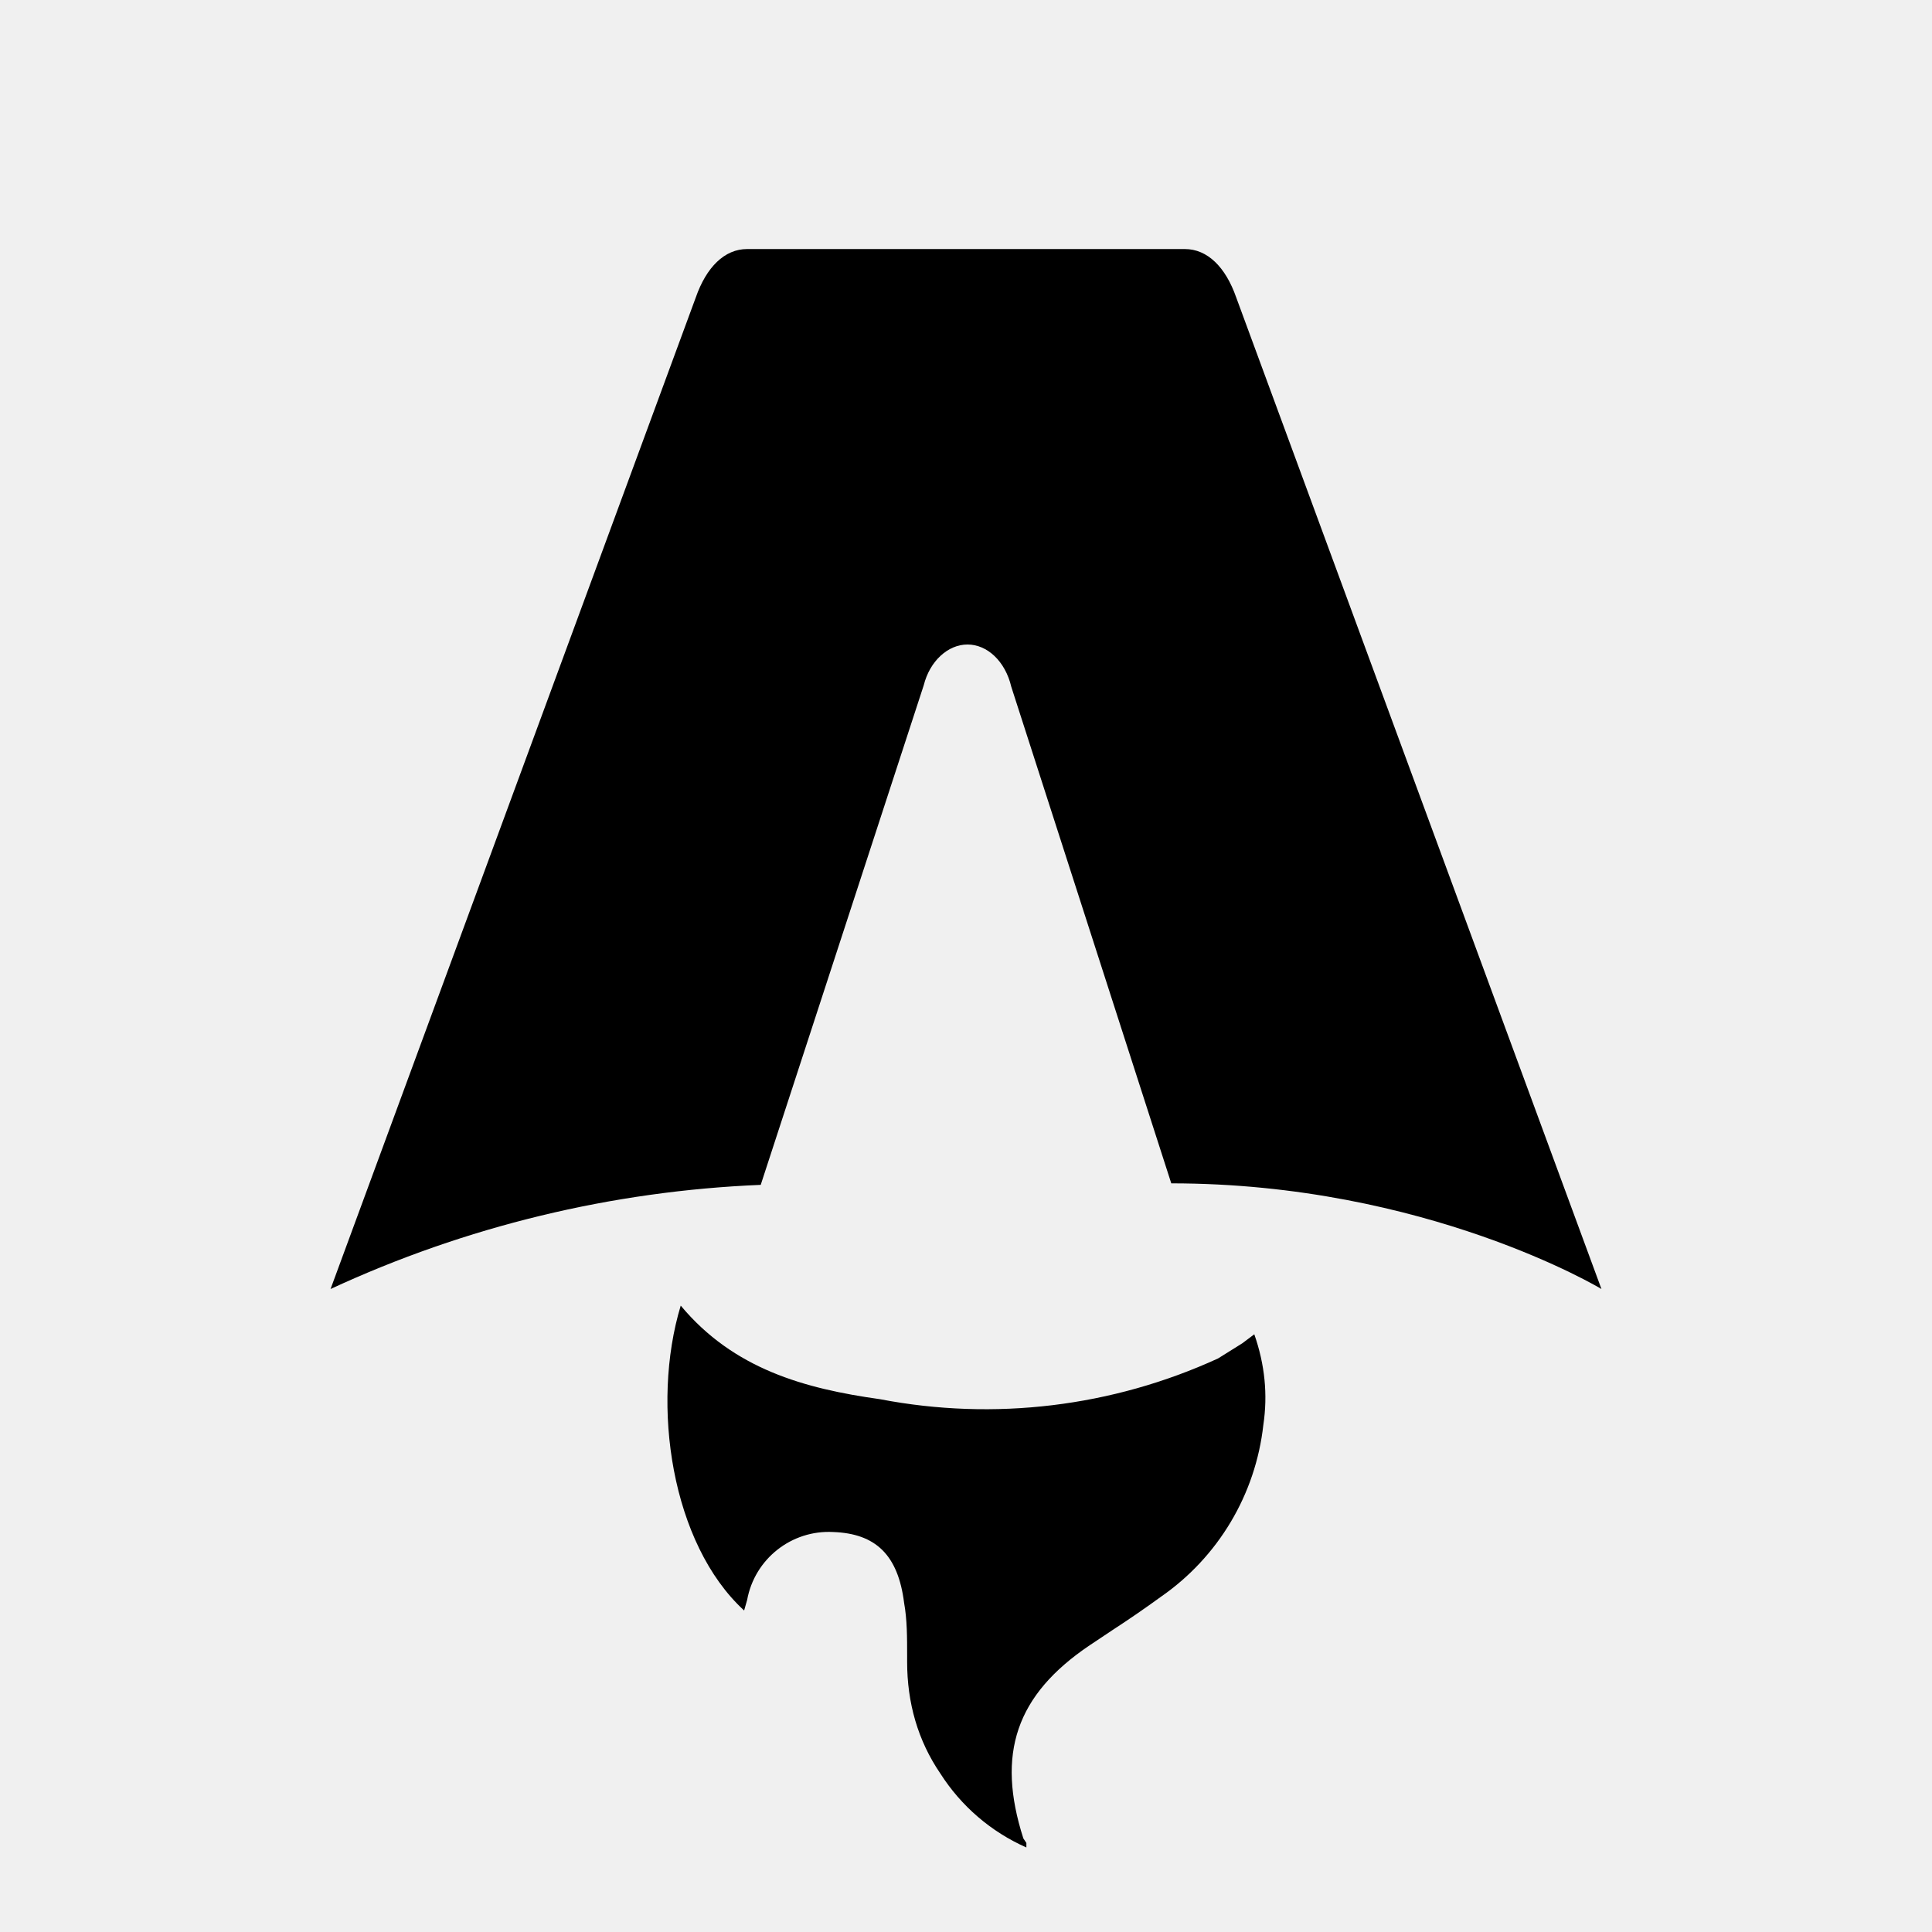
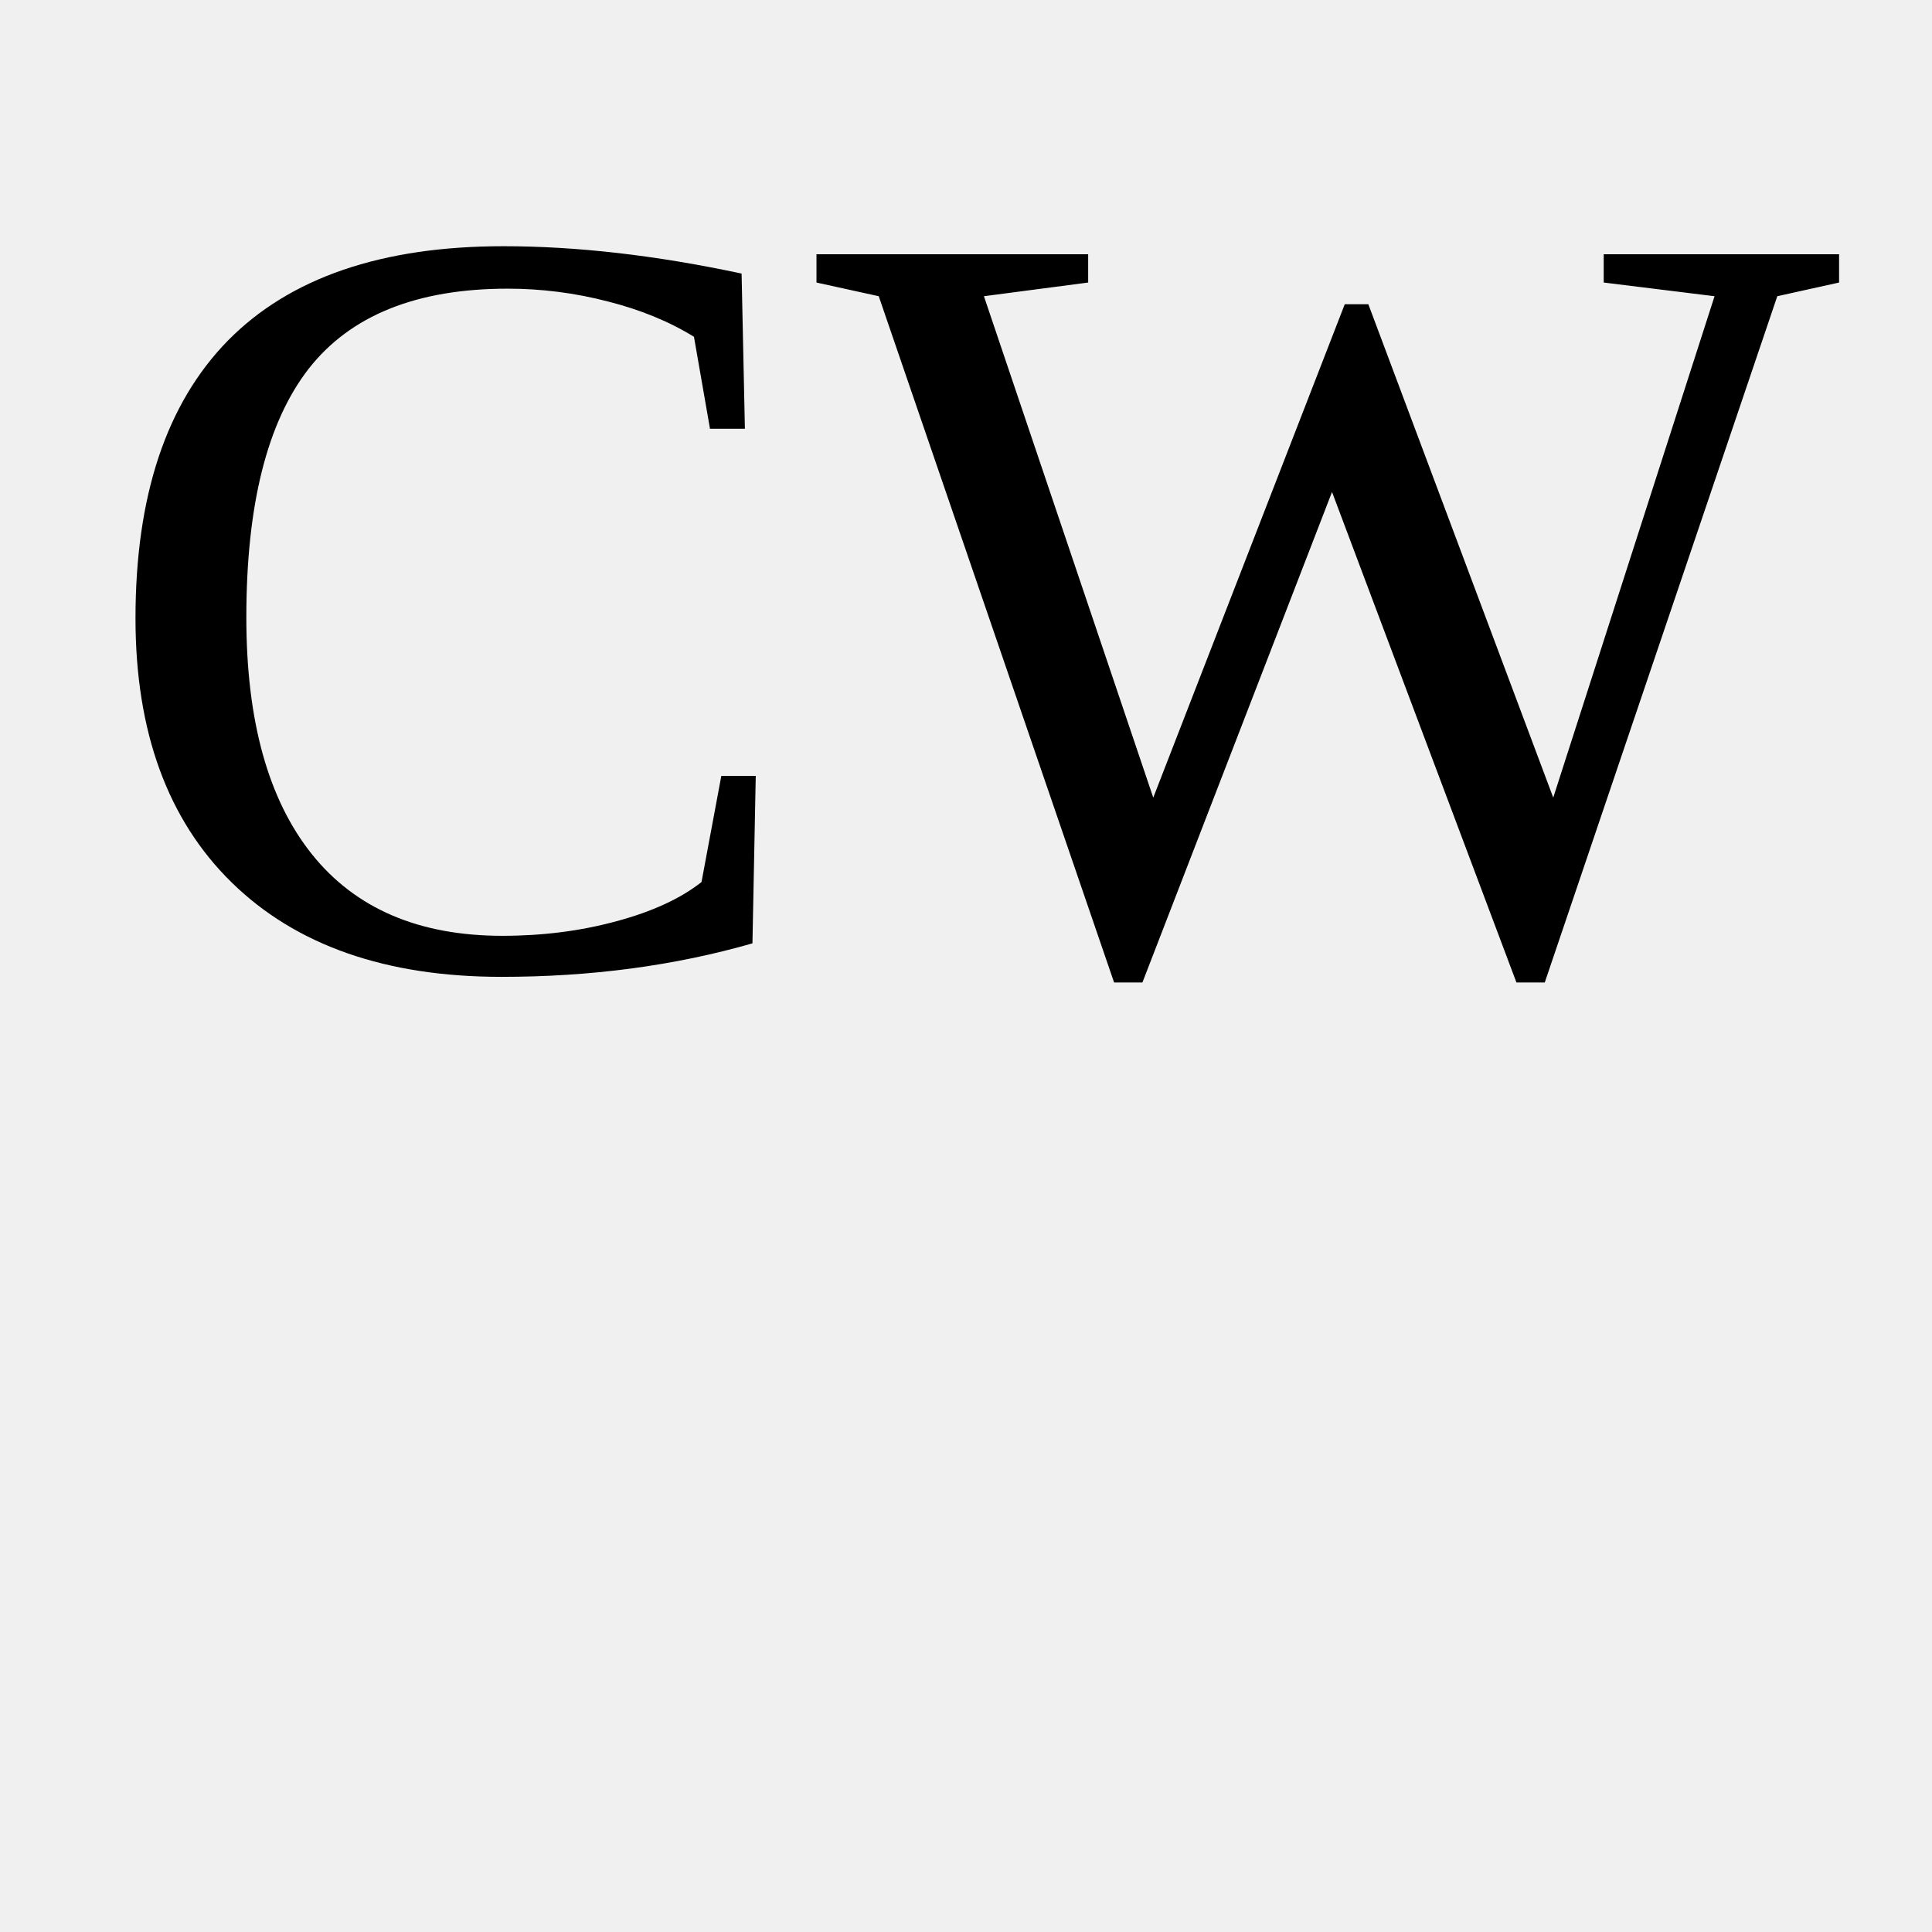
- <svg xmlns="http://www.w3.org/2000/svg" fill="none" viewBox="0 0 128 128">
-   <path d="M50.4 78.5a75.1 75.1 0 0 0-28.5 6.9l24.2-65.7c.7-2 1.9-3.2 3.4-3.2h29c1.5 0 2.7 1.2 3.4 3.2l24.2 65.7s-11.6-7-28.5-7L67 45.5c-.4-1.7-1.6-2.8-2.9-2.8-1.3 0-2.5 1.1-2.9 2.7L50.4 78.5Zm-1.1 28.2Zm-4.2-20.2c-2 6.6-.6 15.8 4.2 20.2a17.5 17.5 0 0 1 .2-.7 5.5 5.5 0 0 1 5.7-4.5c2.8.1 4.3 1.5 4.7 4.7.2 1.1.2 2.3.2 3.5v.4c0 2.7.7 5.2 2.2 7.4a13 13 0 0 0 5.7 4.9v-.3l-.2-.3c-1.8-5.6-.5-9.5 4.4-12.8l1.5-1a73 73 0 0 0 3.2-2.2 16 16 0 0 0 6.8-11.4c.3-2 .1-4-.6-6l-.8.6-1.6 1a37 37 0 0 1-22.4 2.7c-5-.7-9.7-2-13.2-6.2Z" />
+ <svg xmlns="http://www.w3.org/2000/svg" fill="#000000" viewBox="0 0 64 64">
+   <text x="50%" y="50%" font-size="36" text-anchor="middle" alignment-baseline="middle" fill="#000">CW</text>
  <style>
-         path { fill: #000; }
        @media (prefers-color-scheme: dark) {
-             path { fill: #FFF; }
+             text { fill: #FFF; }
        }
    </style>
</svg>
